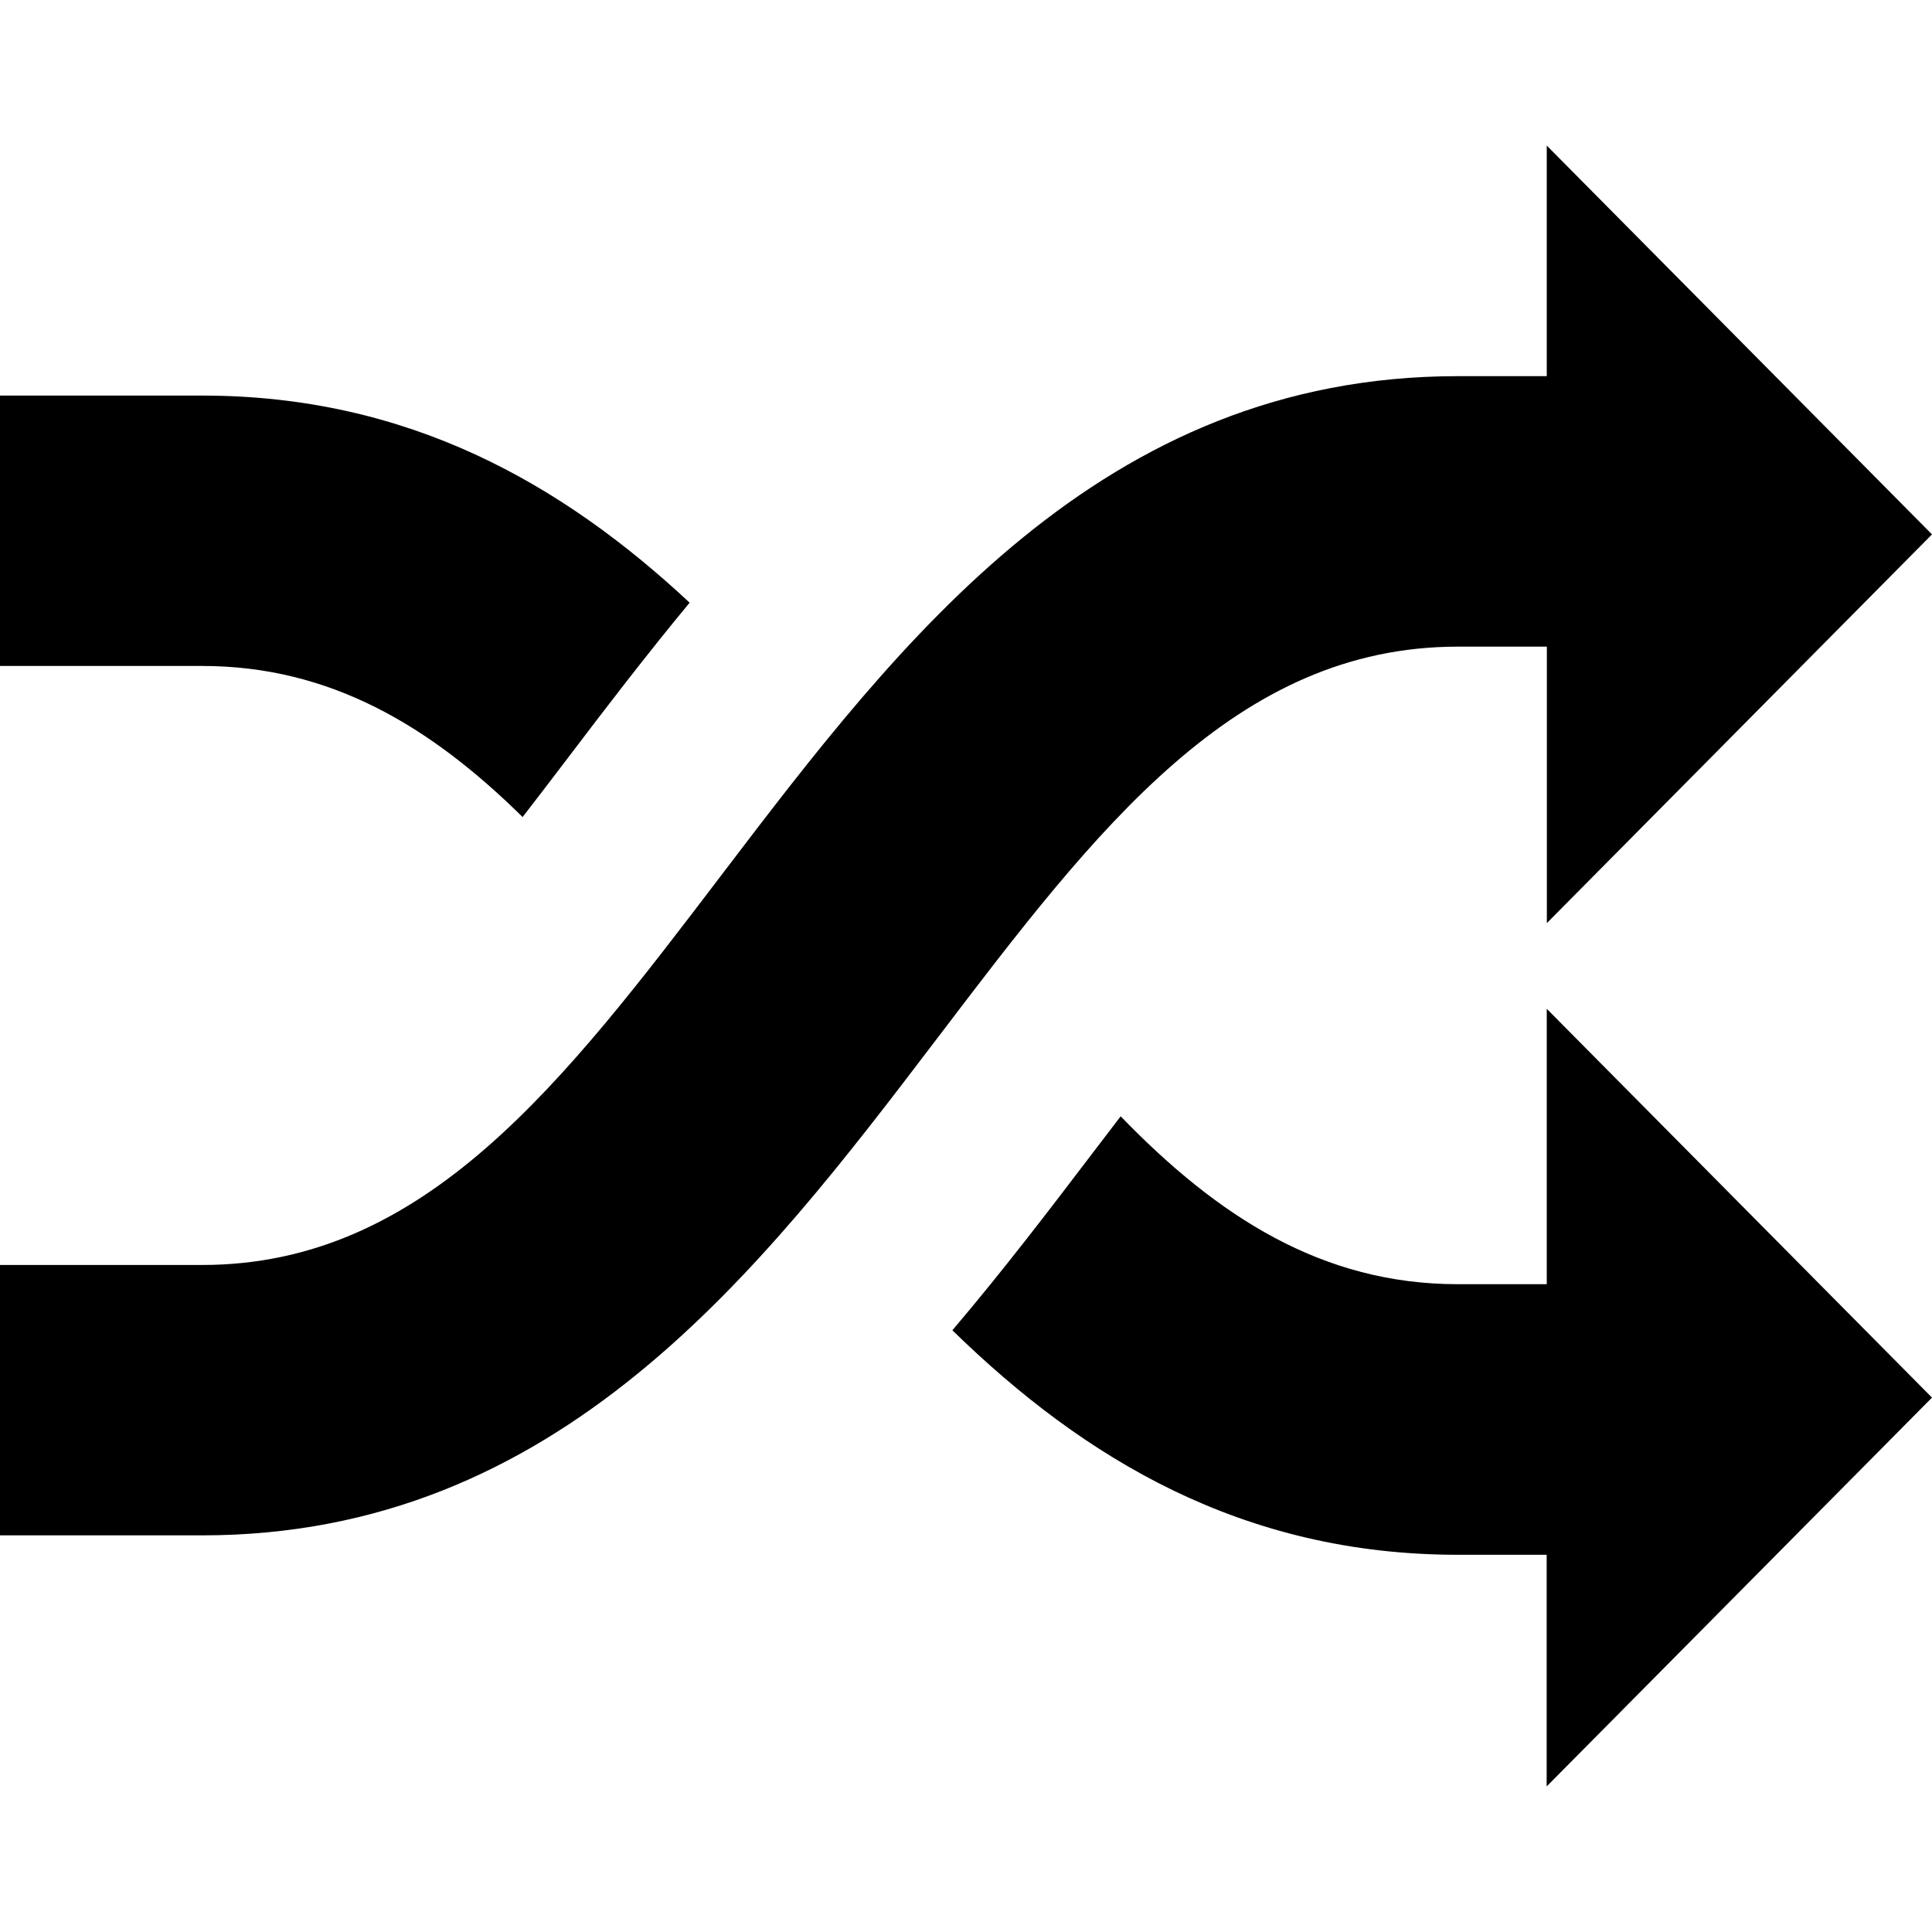
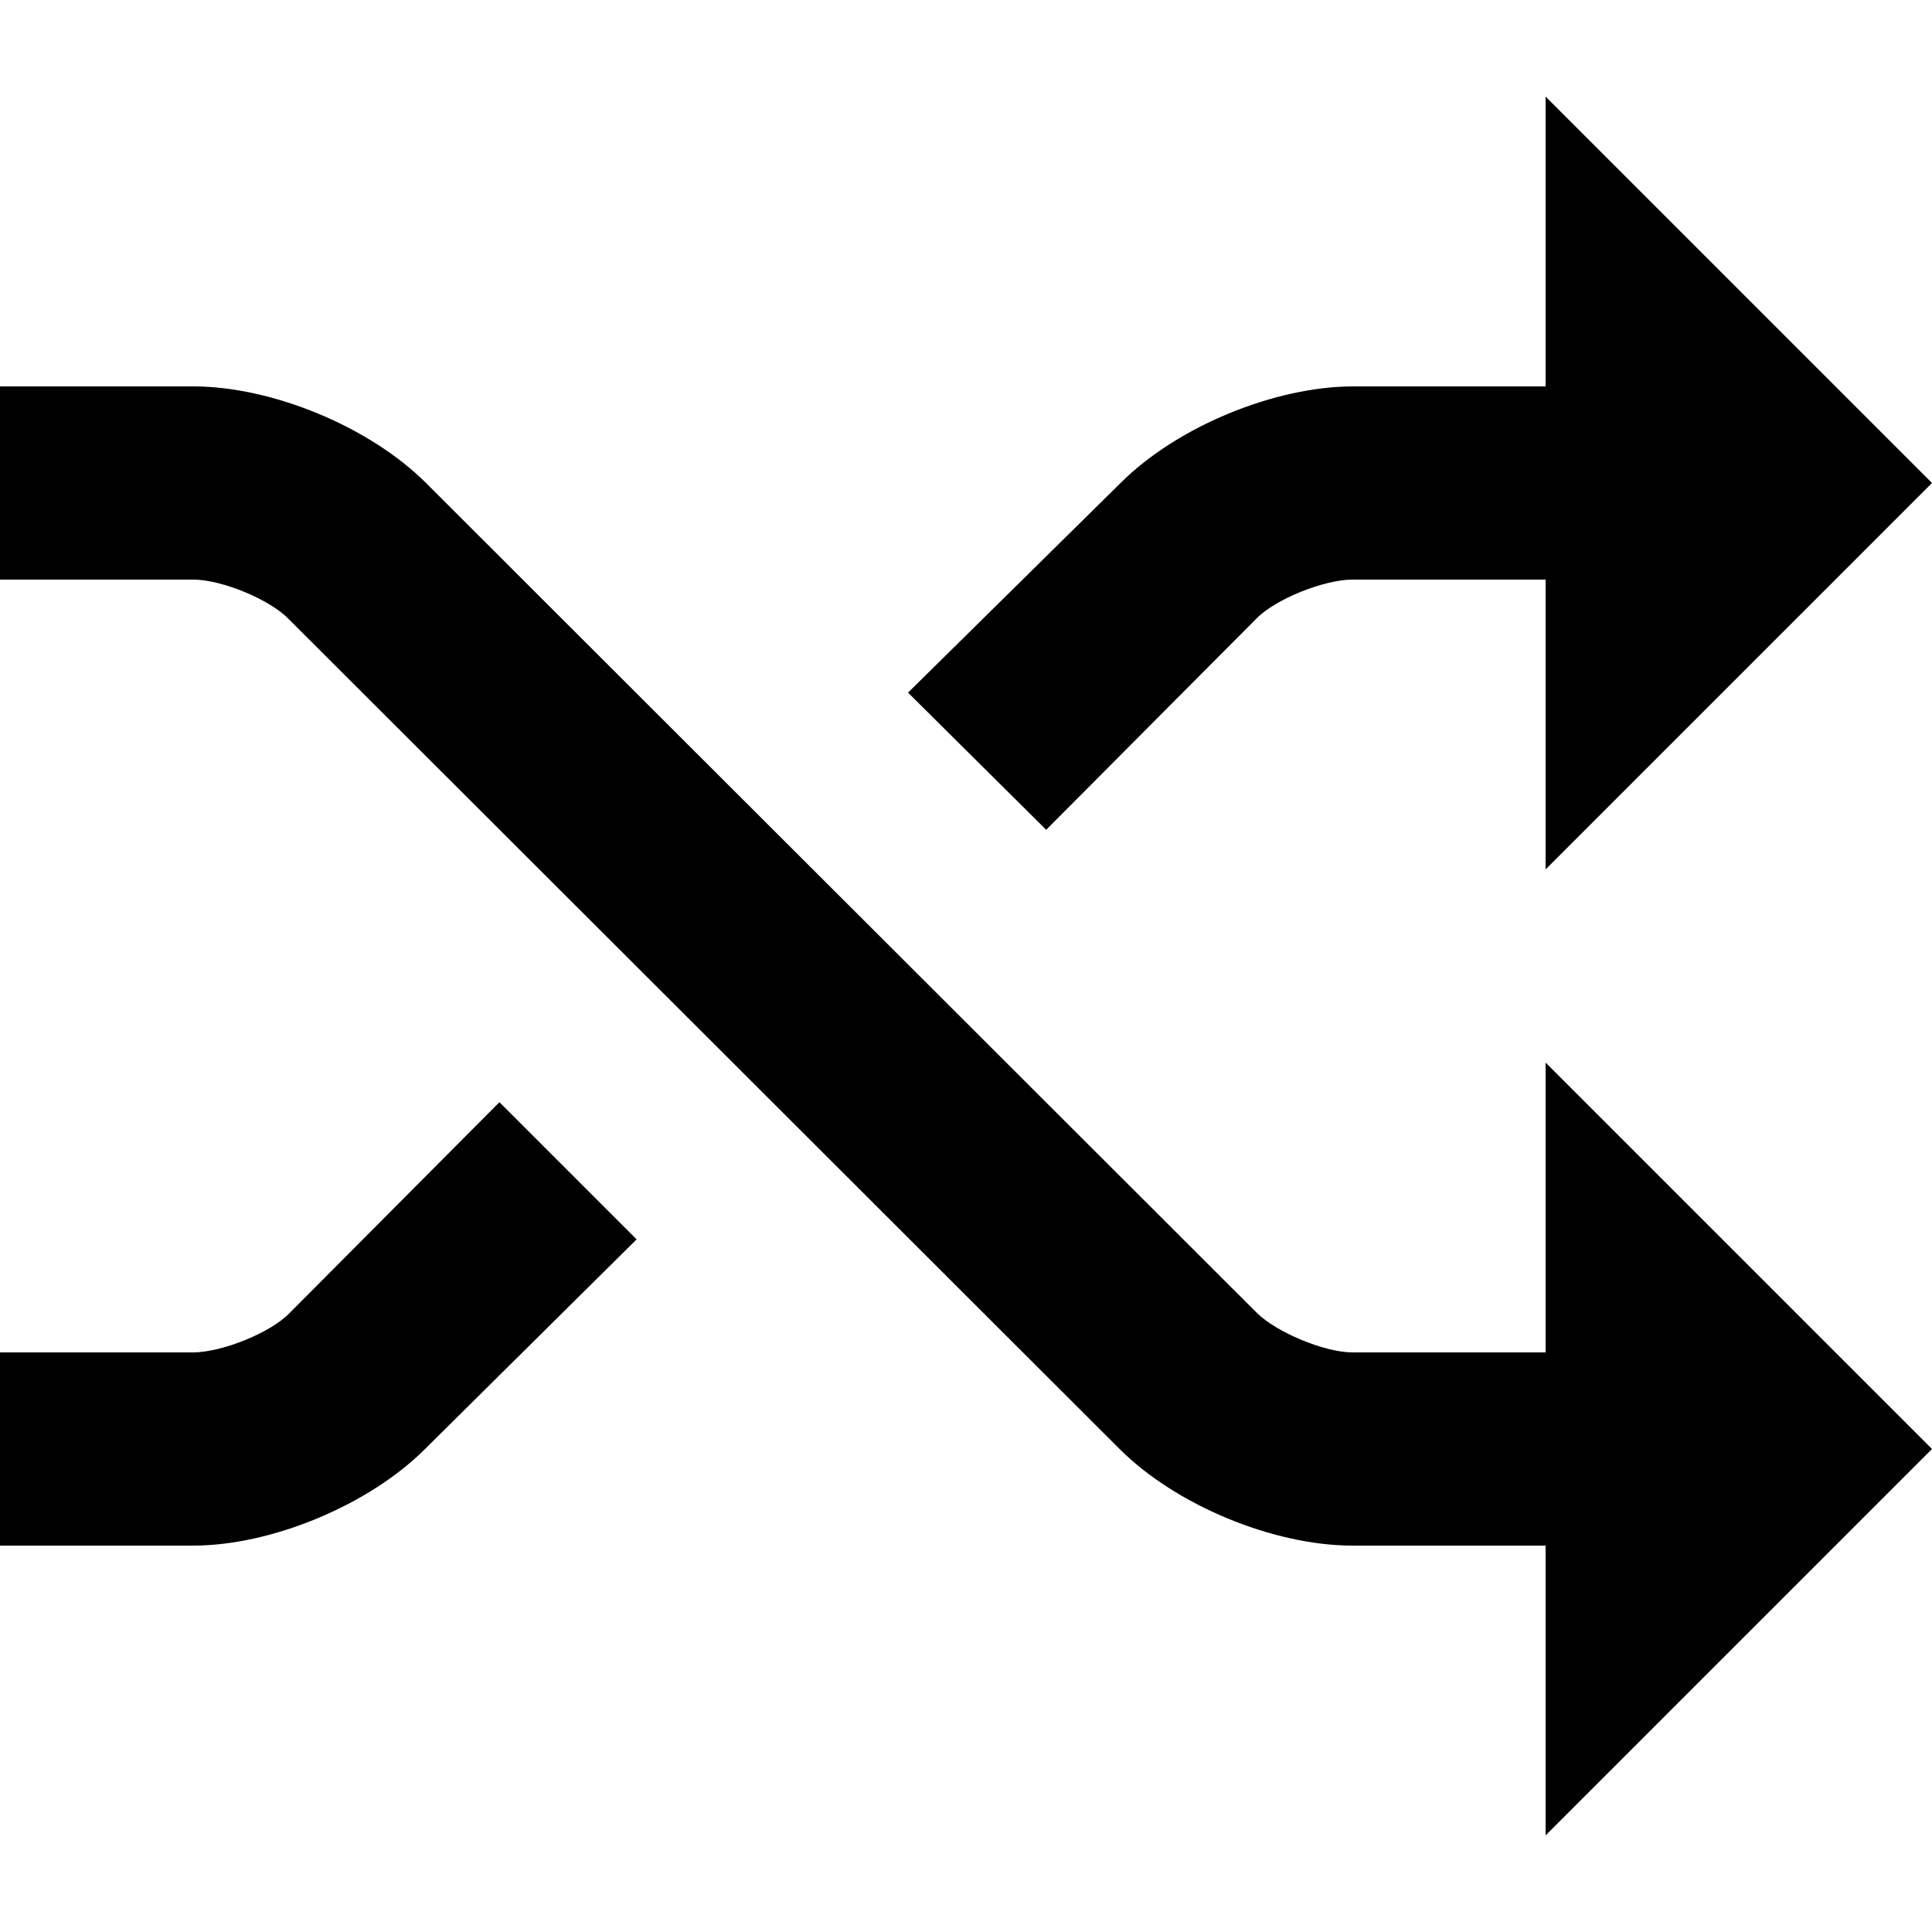
<svg xmlns="http://www.w3.org/2000/svg" version="1.1" width="20" height="20" viewBox="0 0 20 20">
-   <path d="M15.093 6.694h0.92v2.862l3.987-4.024-3.988-4.025v2.387h-0.92c-3.694 0-5.776 2.738-7.614 5.152-1.652 2.172-3.080 4.049-5.386 4.049h-2.092v2.799h2.093c3.694 0 5.776-2.736 7.614-5.152 1.652-2.173 3.080-4.048 5.386-4.048zM5.41 8.458c0.158-0.203 0.316-0.412 0.477-0.623 0.39-0.514 0.804-1.055 1.252-1.596-1.322-1.234-2.915-2.144-5.046-2.144h-2.093v2.799h2.093c1.327 0 2.362 0.623 3.317 1.564zM16.012 13.294h-0.92c-1.407 0-2.487-0.701-3.491-1.738-0.1 0.131-0.201 0.264-0.303 0.397-0.441 0.58-0.915 1.201-1.439 1.818 1.356 1.324 3 2.324 5.232 2.324h0.92v2.398l3.989-4.025-3.988-4.025v2.851z" />
+   <path d="M6.59 12.83l-2.19 2.17c-0.58 0.58-1.59 1-2.4 1h-2v-2h2c0.29 0 0.8-0.2 1-0.41l2.17-2.18 1.42 1.42zM16 4v-3l4 4-4 4v-3h-2c-0.29 0-0.8 0.2-1 0.41l-2.17 2.18-1.43-1.42 2.2-2.17c0.58-0.58 1.59-1 2.41-1h2zM16 14v-3l4 4-4 4v-3h-2c-0.82 0-1.83-0.42-2.41-1l-8.6-8.59c-0.19-0.2-0.69-0.41-0.99-0.41h-2v-2h2c0.82 0 1.83 0.42 2.41 1l8.6 8.59c0.2 0.2 0.7 0.41 0.99 0.41h2z" />
</svg>
